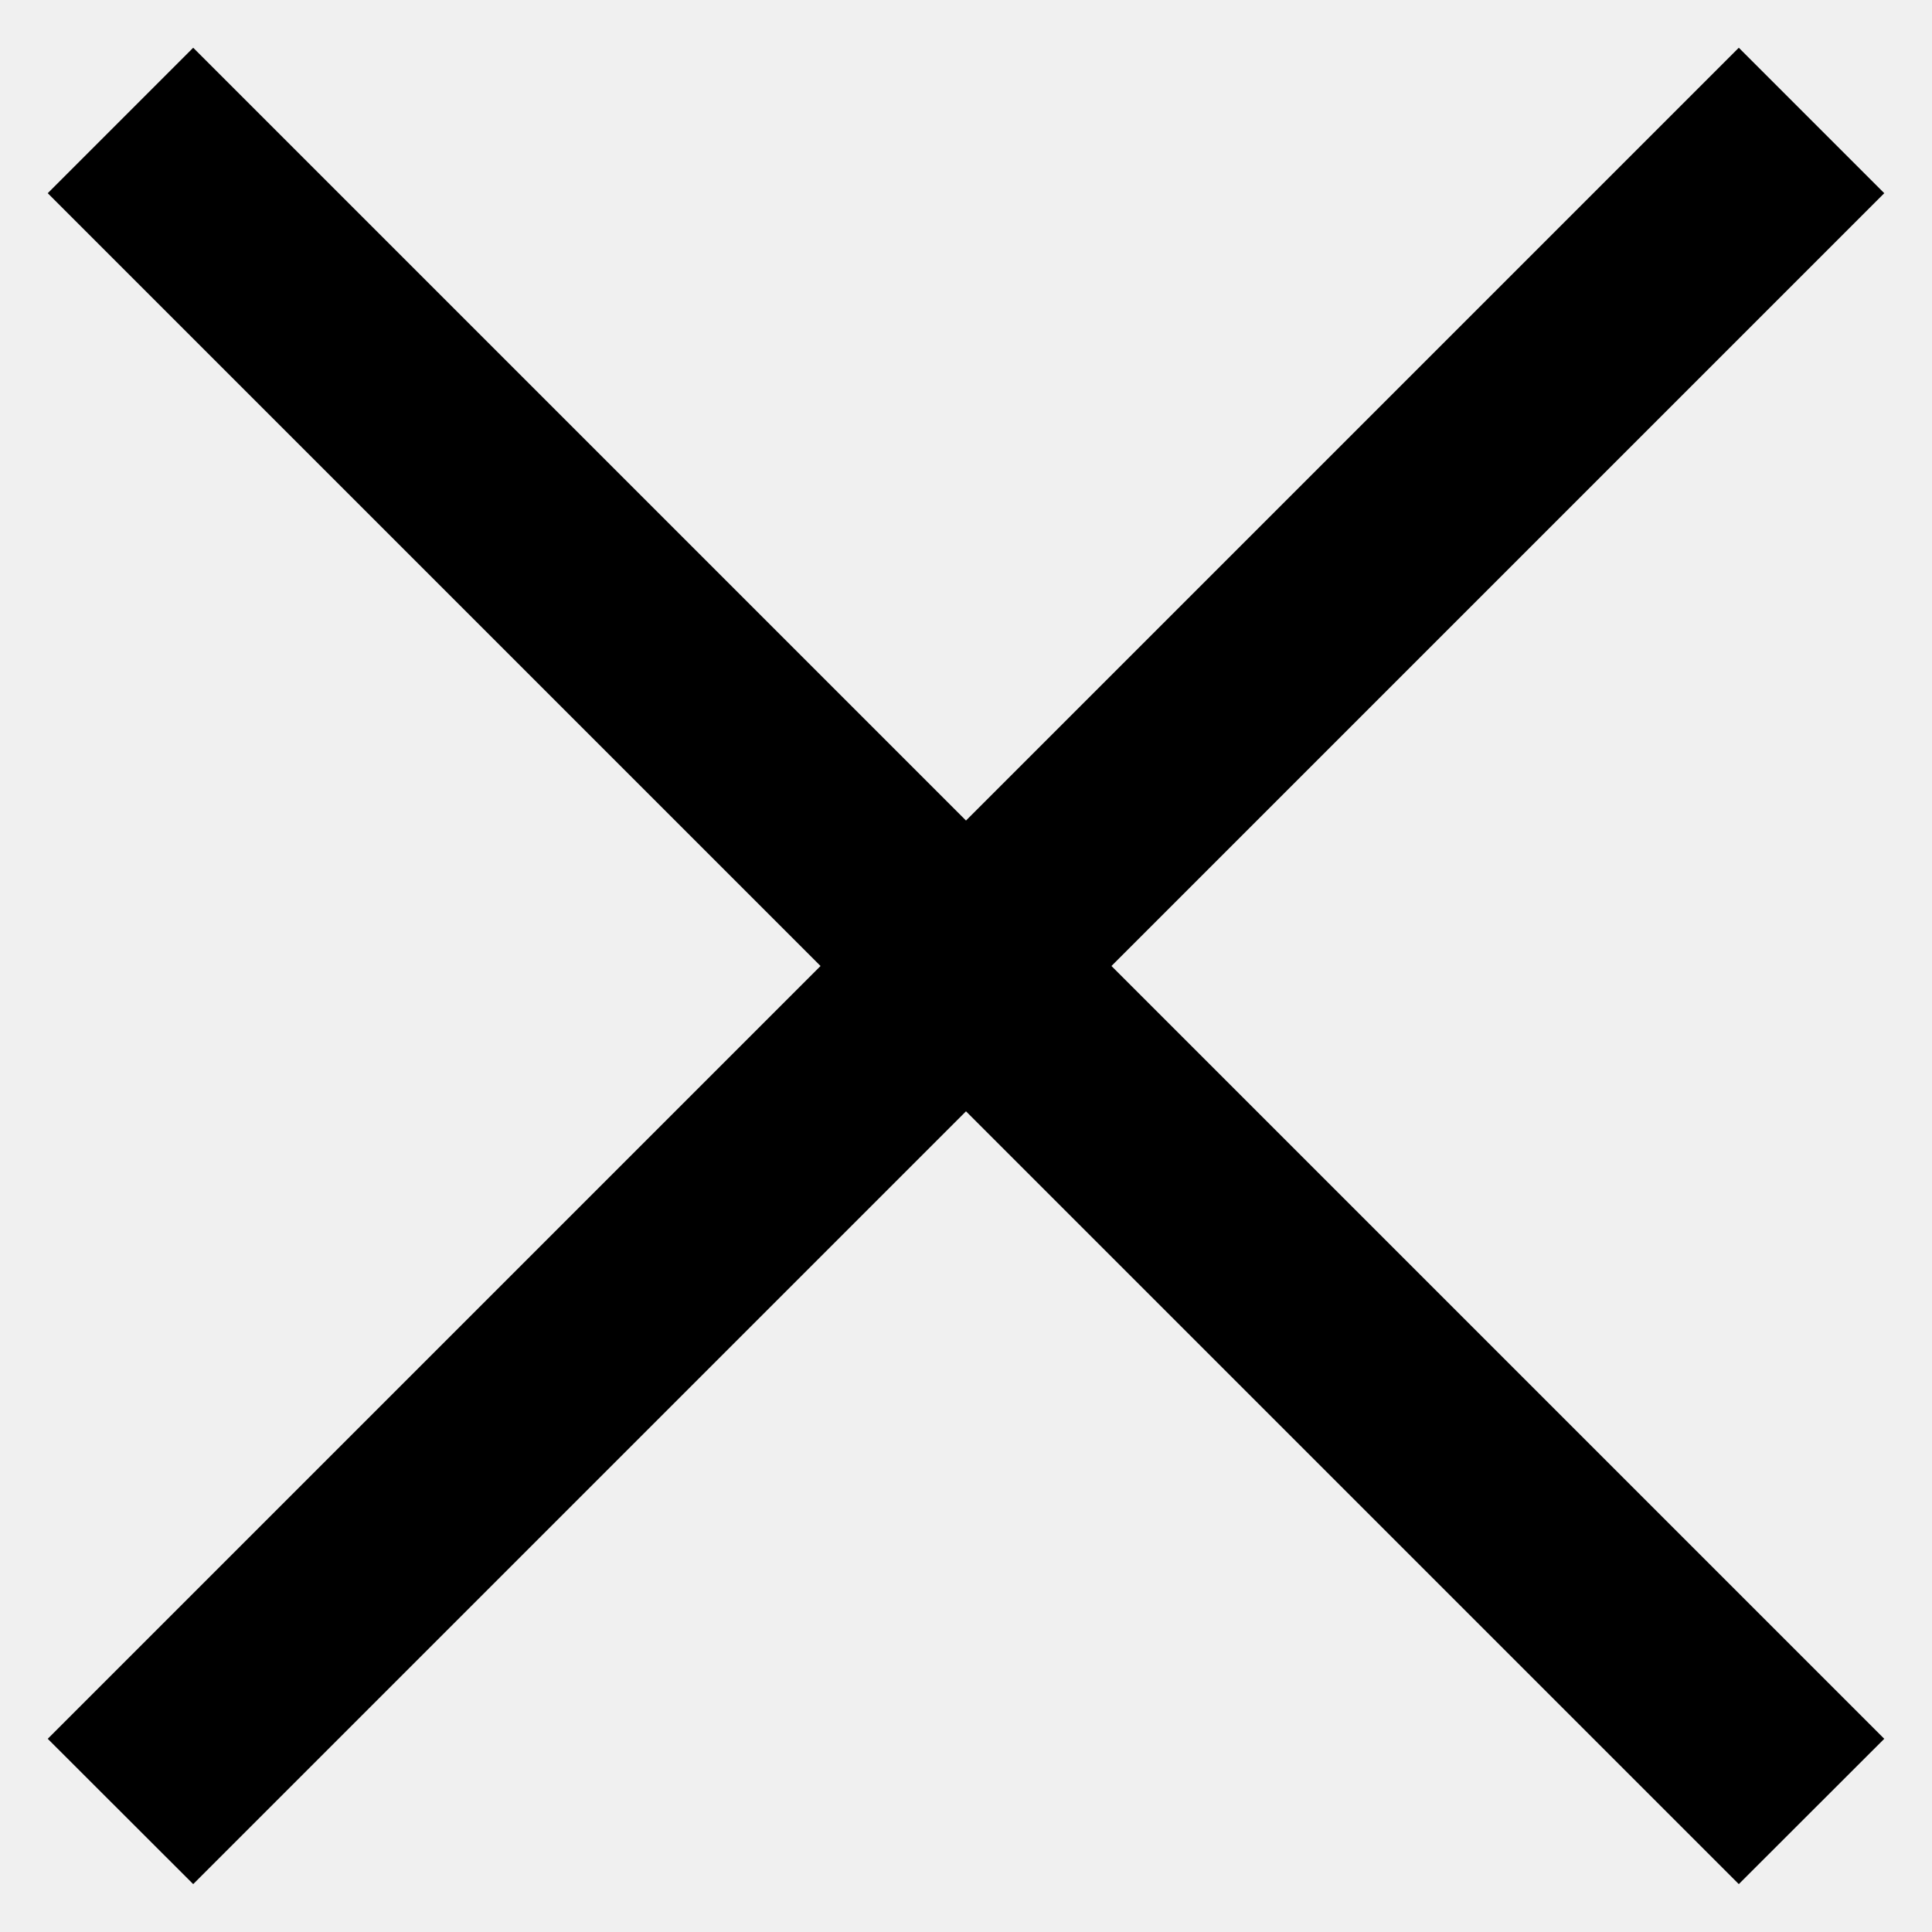
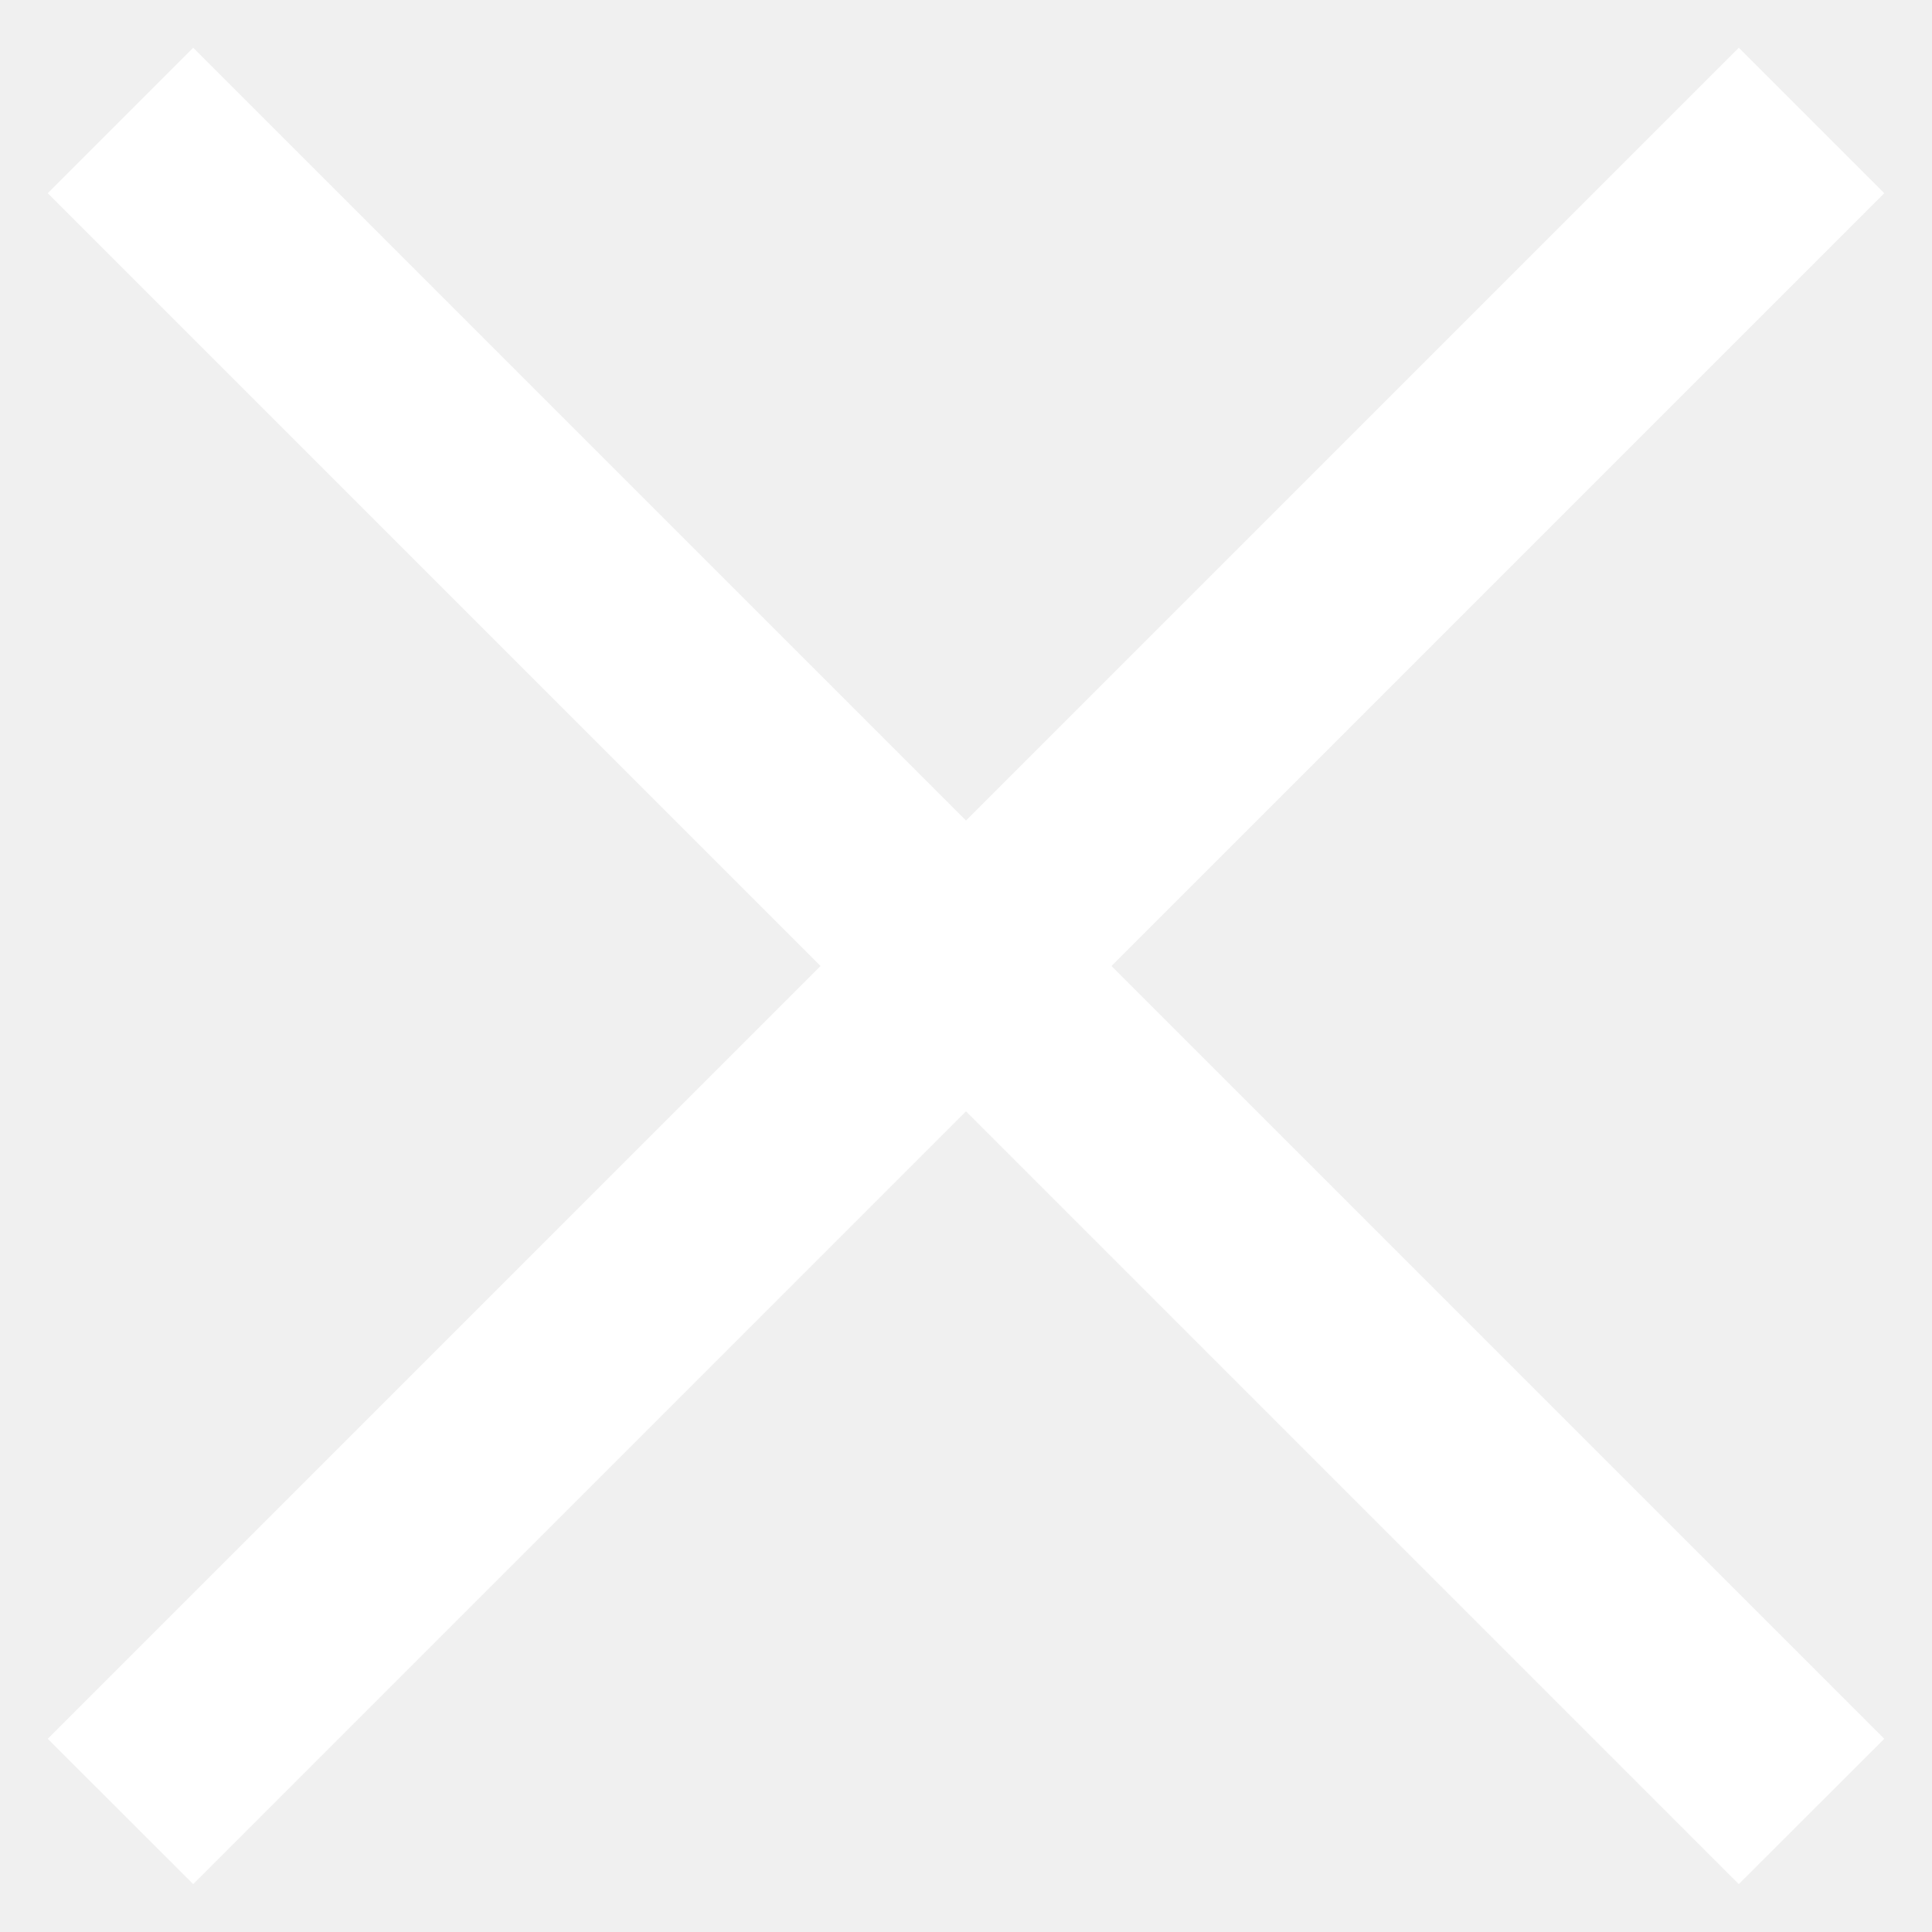
<svg xmlns="http://www.w3.org/2000/svg" width="14" height="14" viewBox="0 0 14 14" fill="none">
-   <path d="M1.4 13.653L0.346 12.6L5.946 7L0.346 1.4L1.4 0.346L7 5.946L12.6 0.346L13.654 1.4L8.054 7L13.654 12.6L12.6 13.653L7 8.053L1.4 13.653Z" fill="black" />
+   <path d="M1.4 13.653L0.346 12.6L5.946 7L0.346 1.4L1.4 0.346L7 5.946L12.6 0.346L13.654 1.4L8.054 7L13.654 12.6L12.6 13.653L7 8.053L1.4 13.653Z" fill="#fff" />
</svg>
